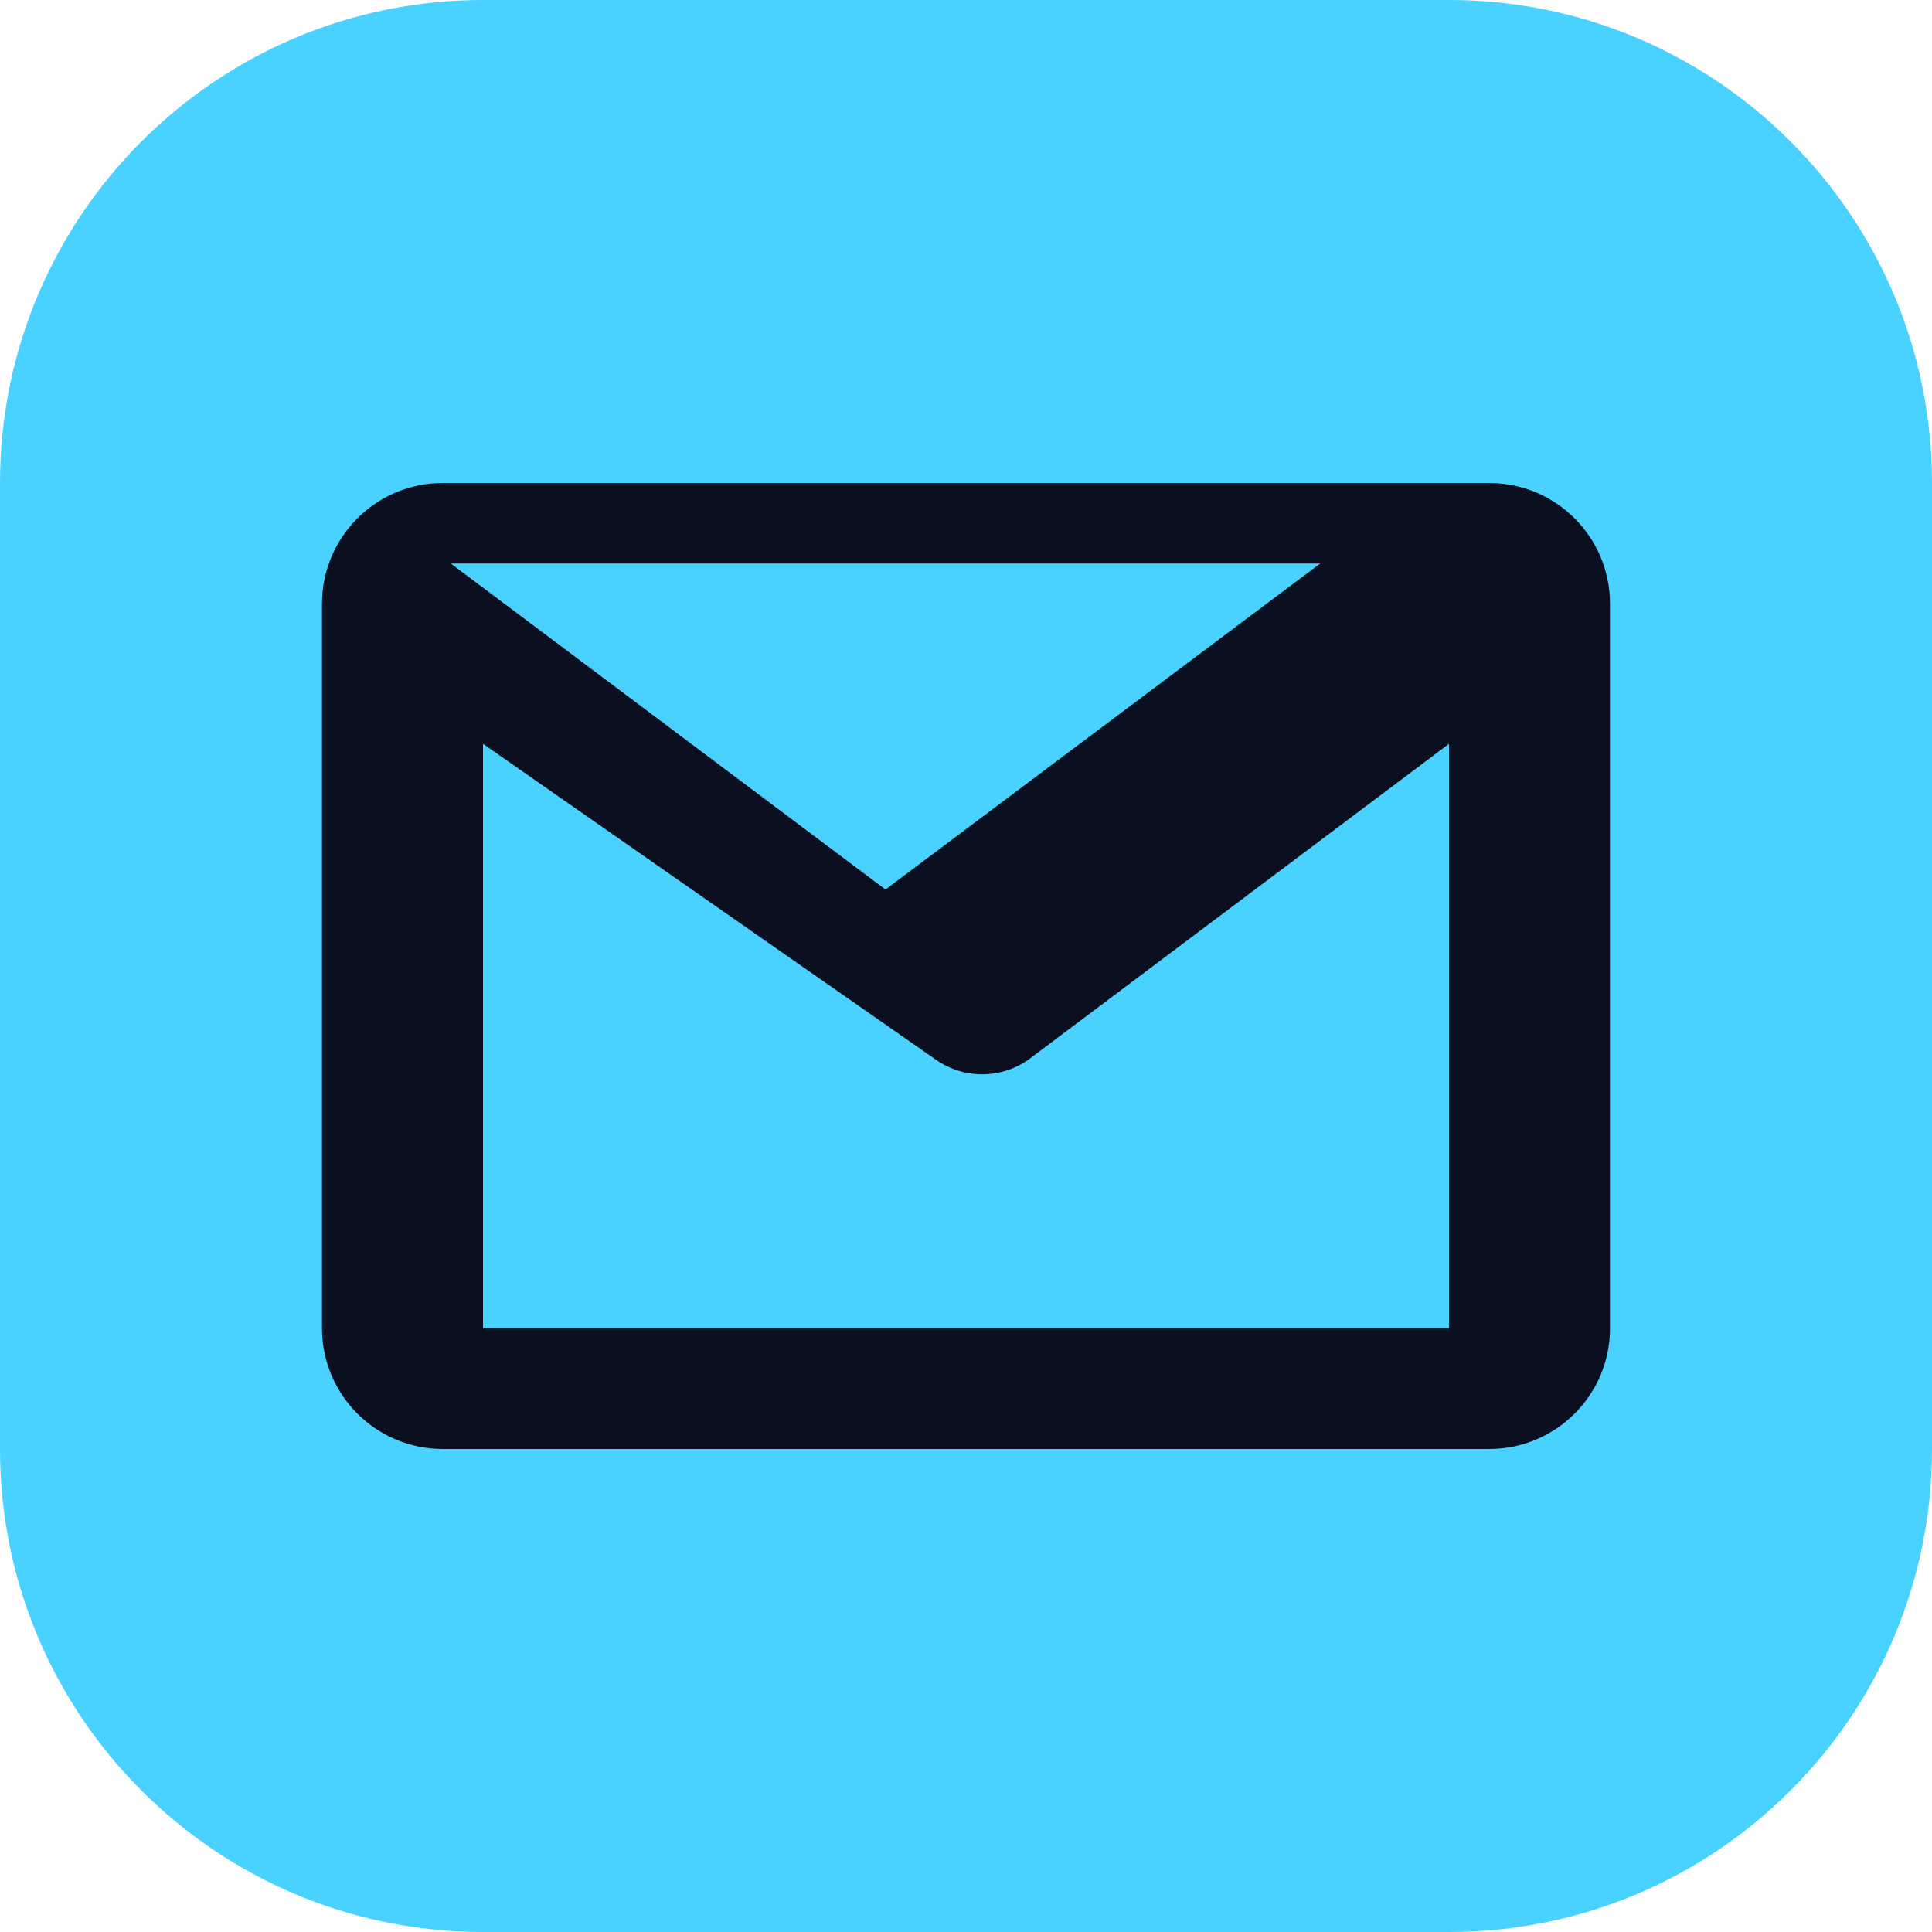
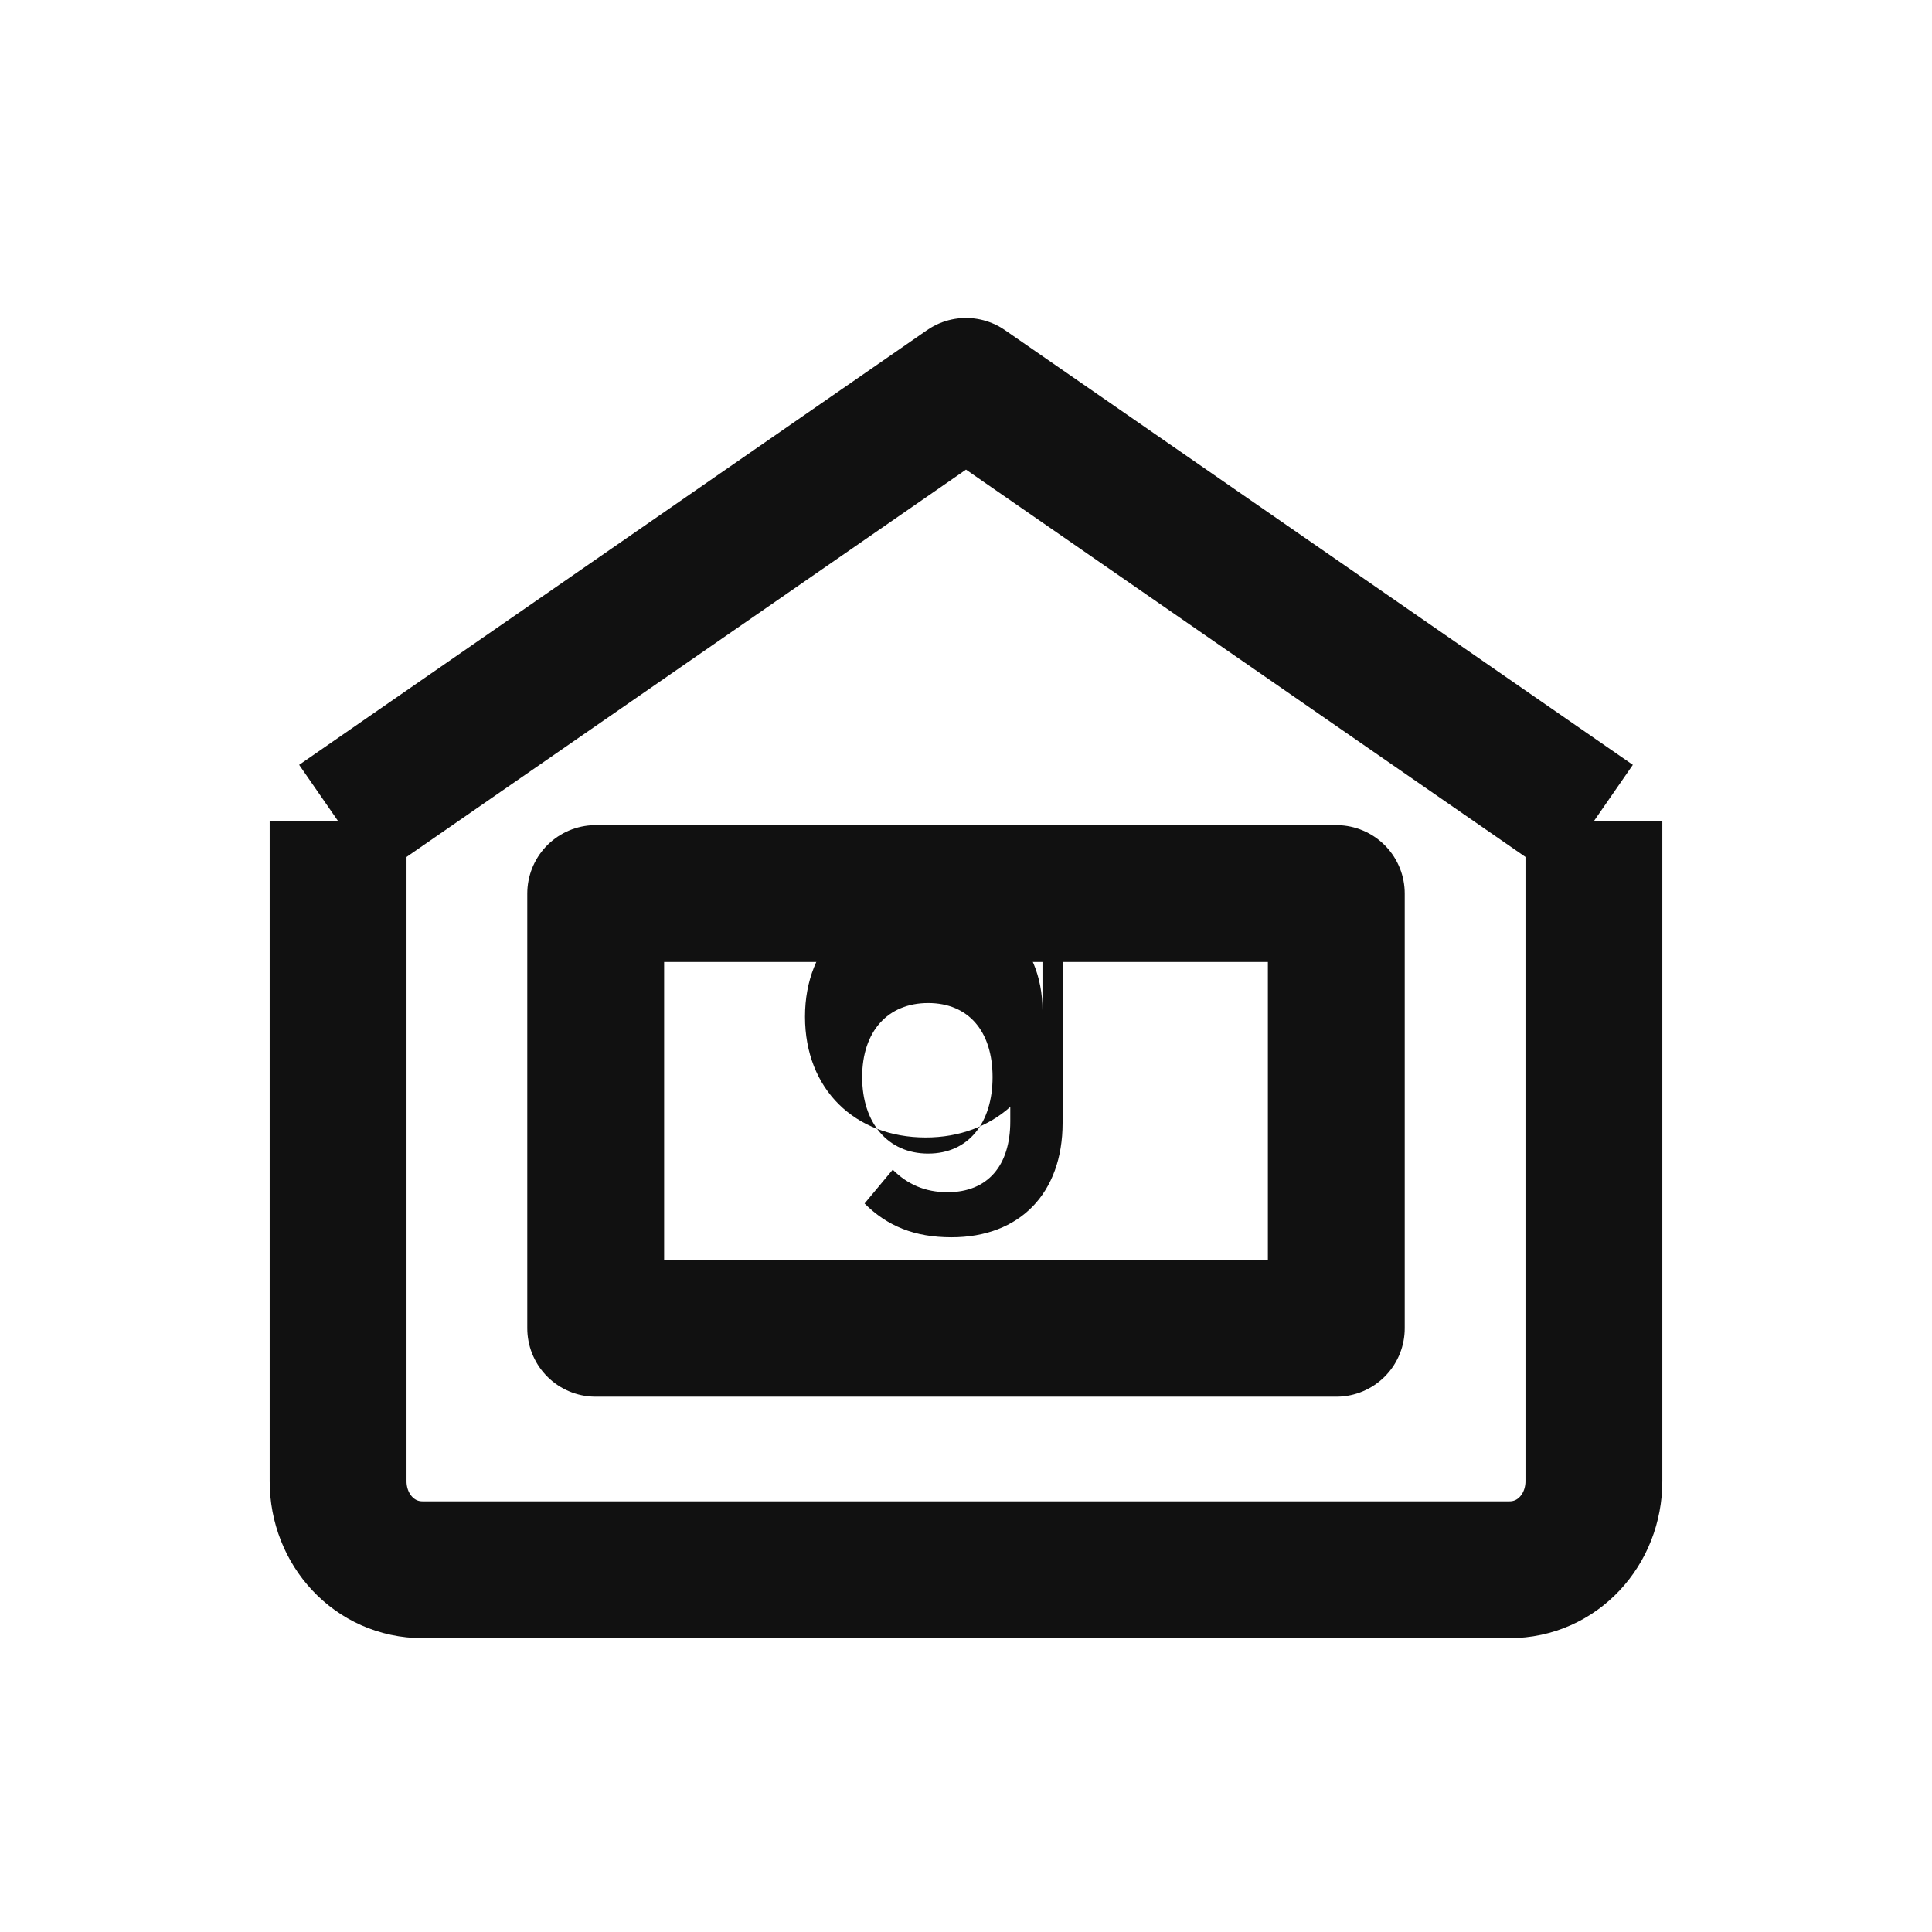
- <svg xmlns="http://www.w3.org/2000/svg" viewBox="0 0 24 24" aria-hidden="true">
-   <rect width="24" height="24" rx="6" fill="#49D1FF" />
-   <path fill="#0B1020" d="M4 7.5A1.5 1.5 0 0 1 5.5 6h13A1.5 1.5 0 0 1 20 7.5v9A1.5 1.5 0 0 1 18.5 18h-13A1.5 1.5 0 0 1 4 16.5v-9Zm1.6-.5 5.4 4.05L16.4 7H5.6ZM6 16.5h12V9.24l-5.22 3.92a1 1 0 0 1-1.16 0L6 9.24v7.26Z" />
+ <svg xmlns="http://www.w3.org/2000/svg" viewBox="0 0 24 24" fill="none" aria-hidden="true">
+   <path stroke="#111111" stroke-width="1.7" stroke-linejoin="round" d="M4.2 10.2 12 4.8l7.8 5.4" />
+   <path stroke="#111111" stroke-width="1.7" stroke-linejoin="round" d="M4.2 10.2v8.2c0 .6.45 1.1 1.05 1.1h13.5c.6 0 1.05-.5 1.05-1.1v-8.2" />
+   <path stroke="#111111" stroke-width="1.7" stroke-linejoin="round" d="M7.4 11.1h9.2v5.4H7.4z" />
+   <path fill="#111111" d="M12.95 12.55c0-.85-.62-1.4-1.45-1.4-.88 0-1.5.58-1.5 1.48s.62 1.5 1.5 1.5c.42 0 .78-.14 1.05-.38v.18c0 .55-.28.88-.78.88-.28 0-.5-.1-.68-.28l-.35.42c.28.28.62.42 1.08.42.85 0 1.38-.55 1.38-1.42v-2.4h-.25zm-1.42 1.78c-.5 0-.82-.38-.82-.95s.32-.92.82-.92.8.35.8.92-.3.95-.8.95z" />
</svg>
